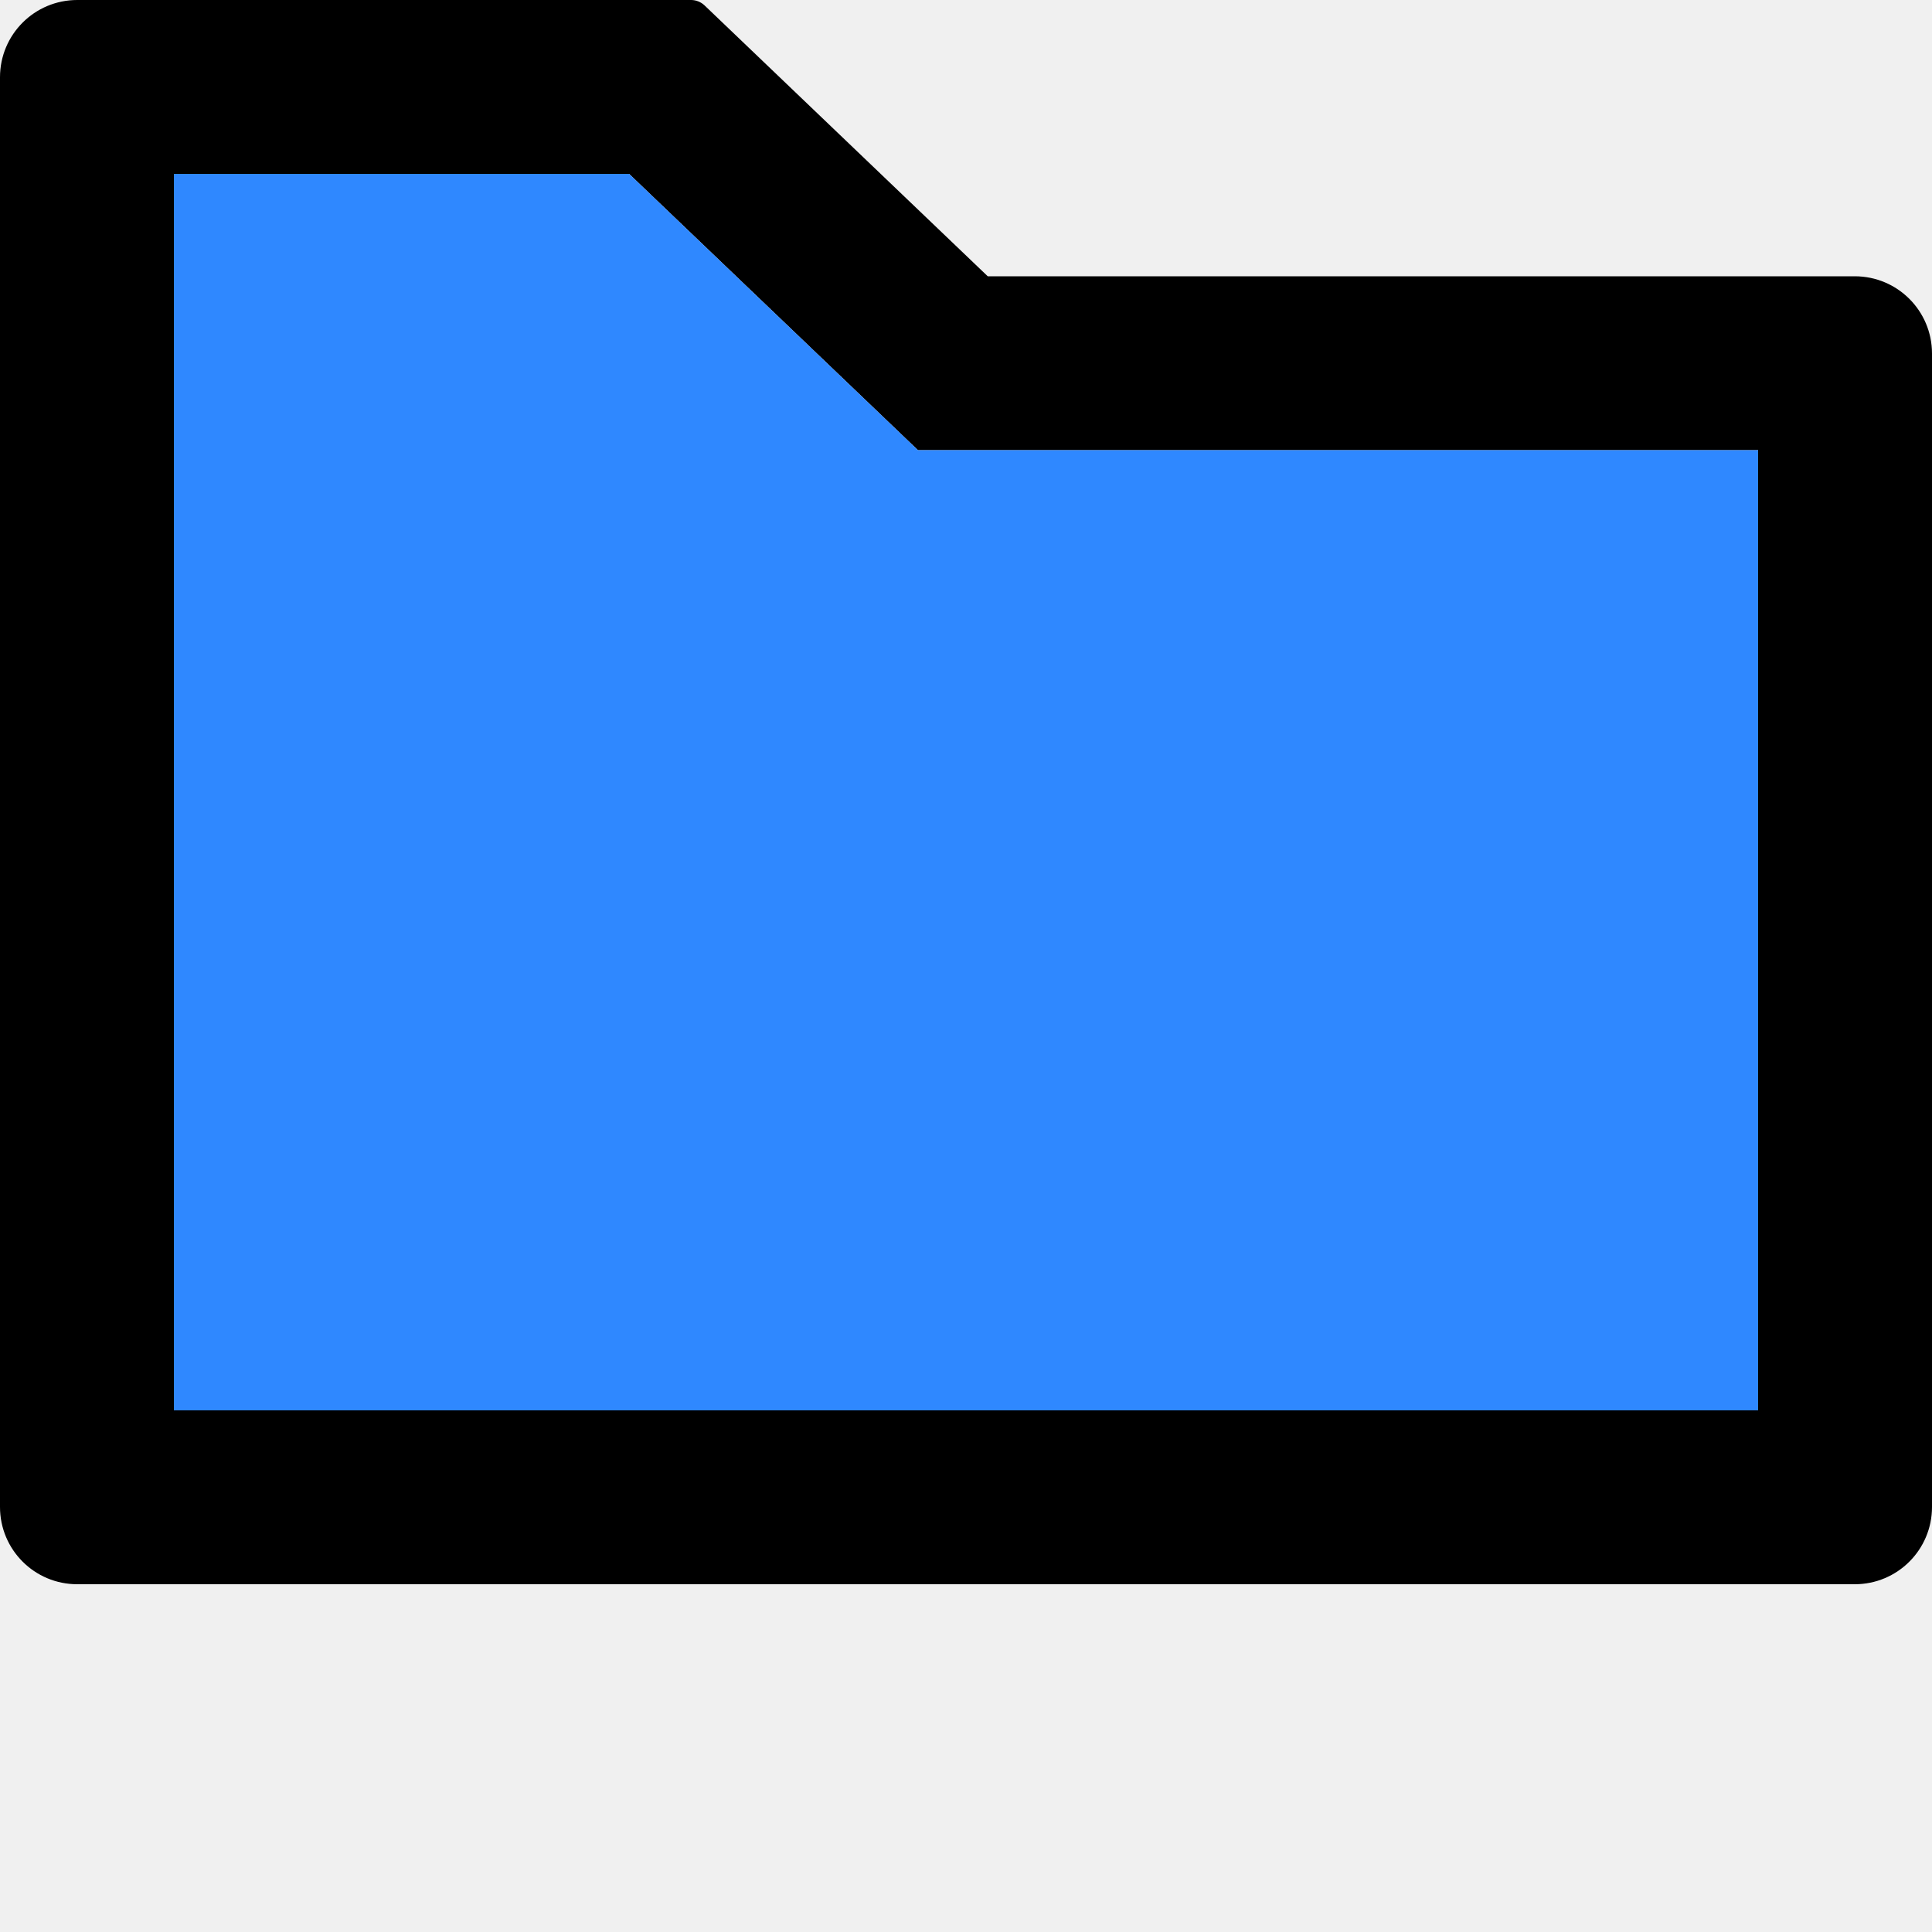
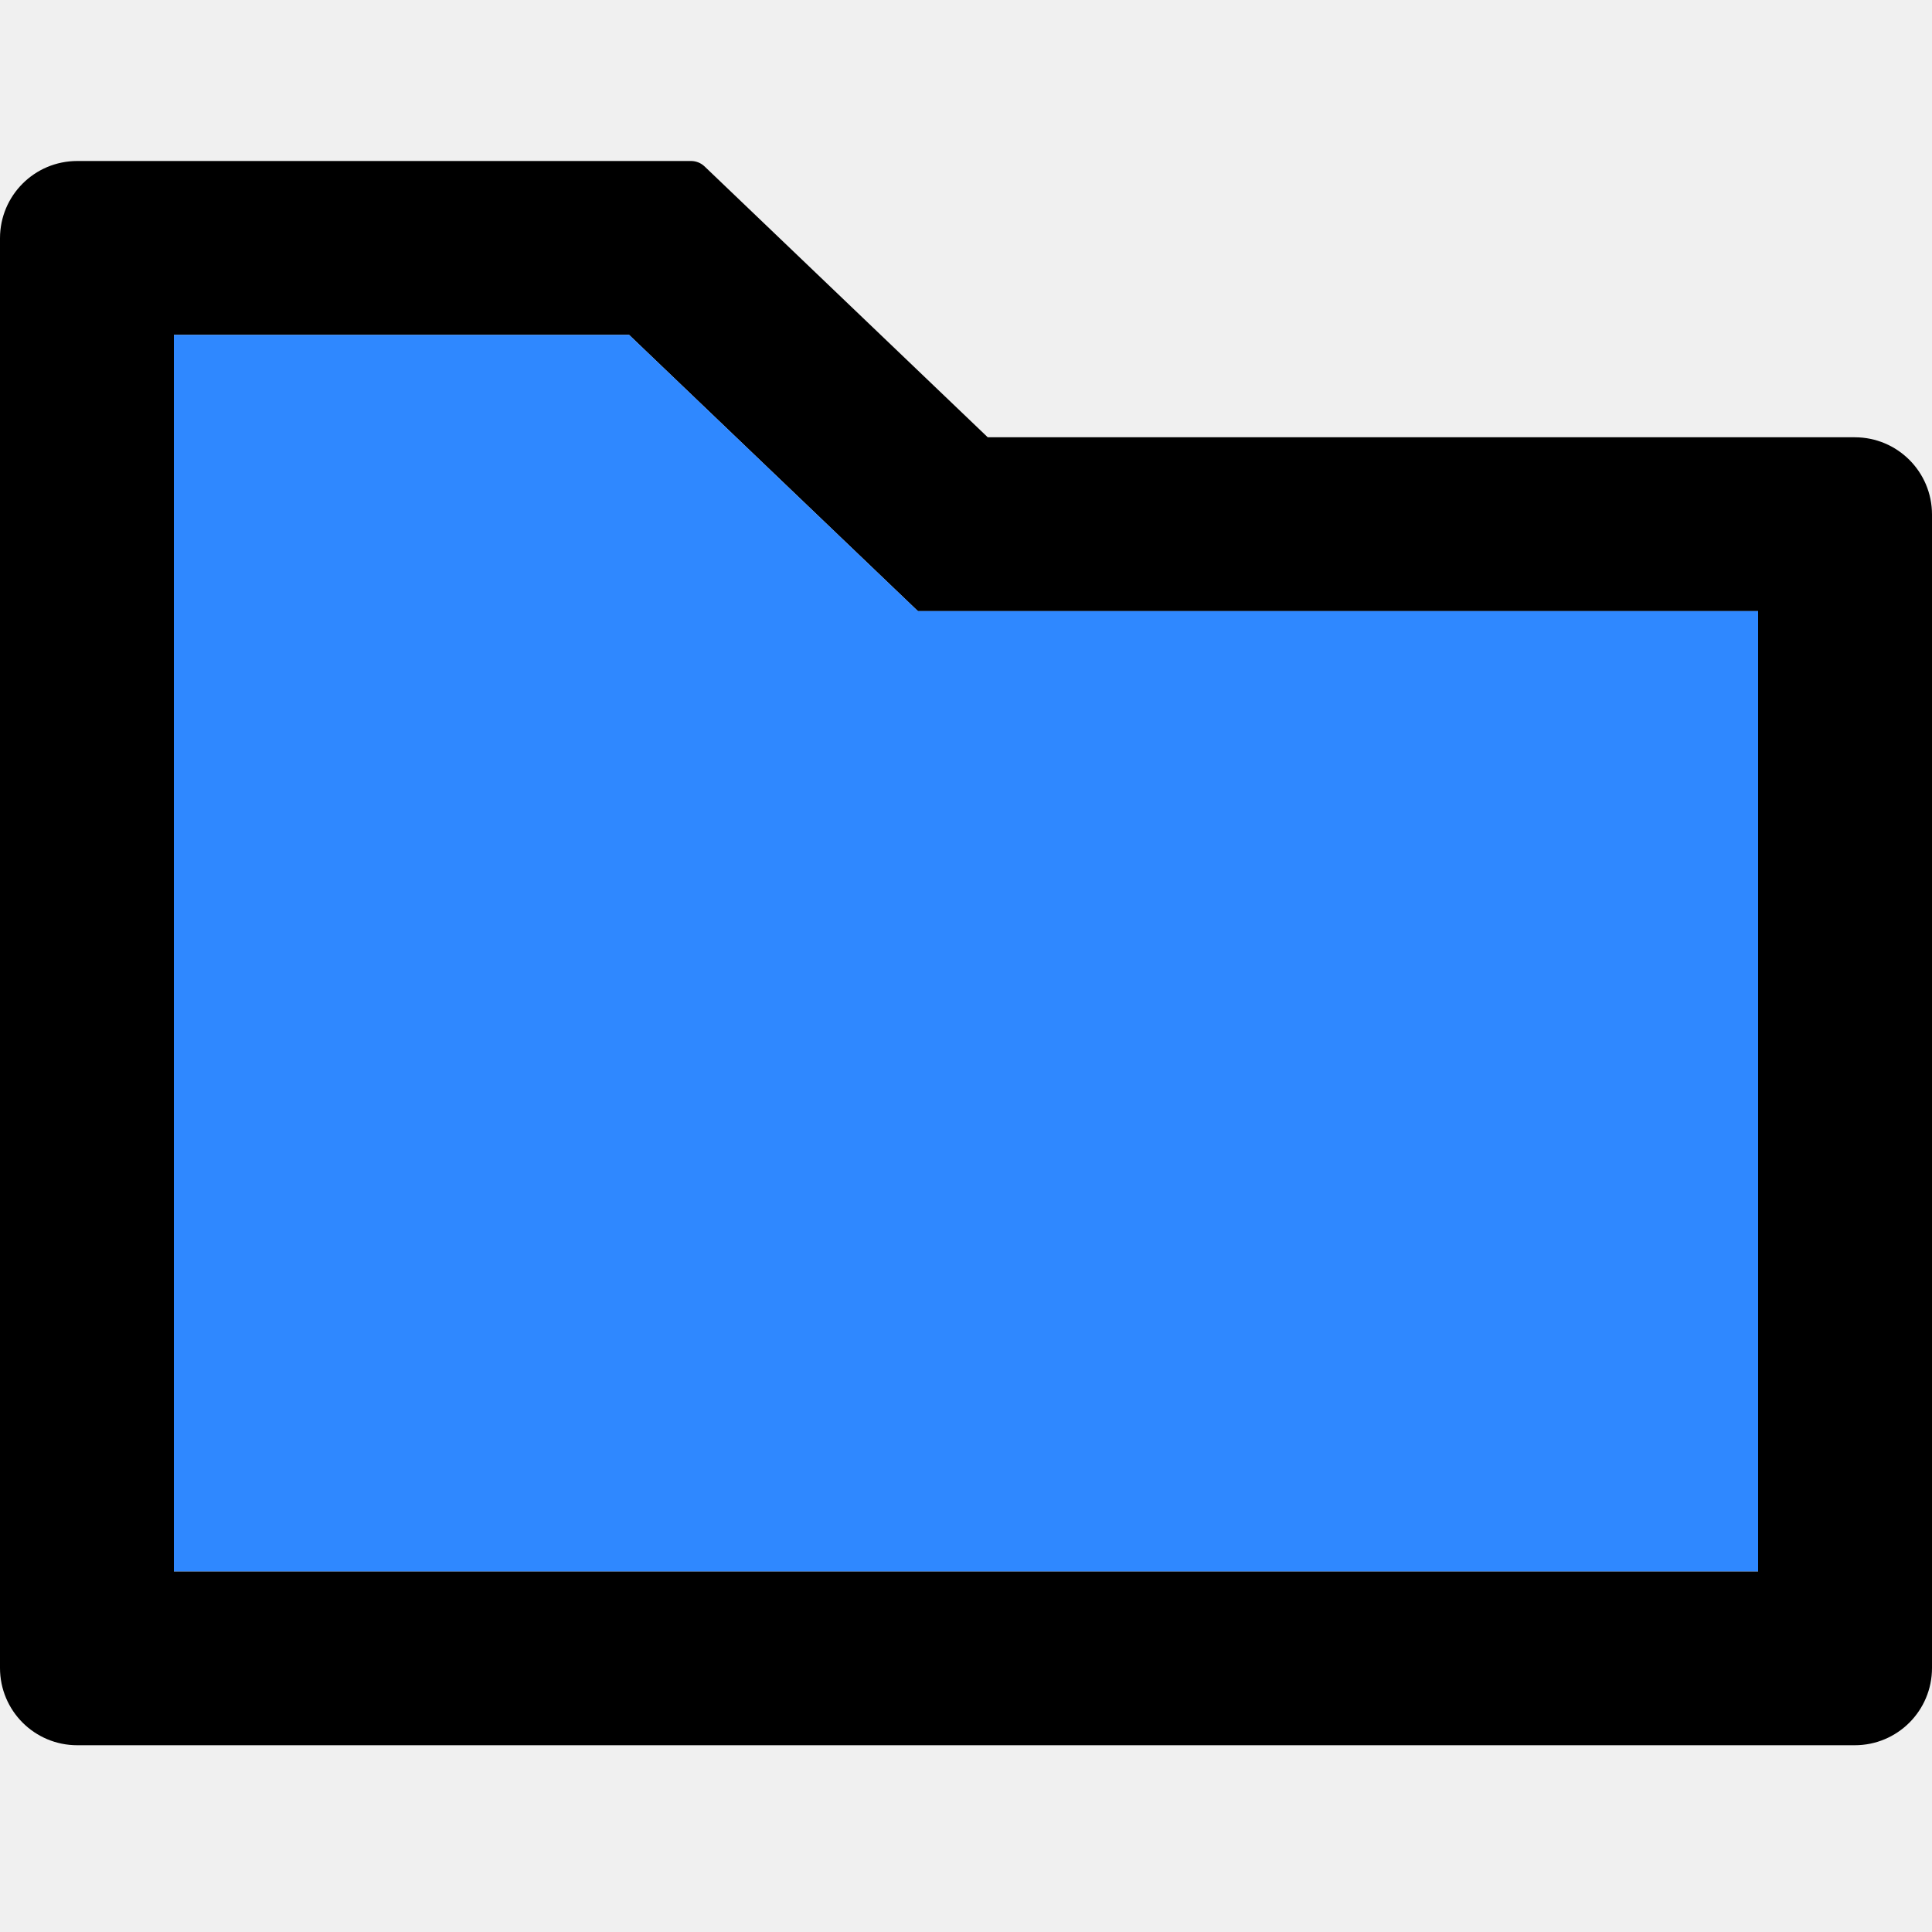
<svg xmlns="http://www.w3.org/2000/svg" width="48" height="48" viewBox="0 0 48 48" fill="none">
  <rect width="48" height="48" fill="white" fill-opacity="0.01" />
-   <path d="M46.08,6.864 L24.54,6.864 L17.502,0.132 C17.412,0.048 17.295,0.001 17.172,0 L1.92,0 C0.858,0 0,0.858 0,1.92 L0,37.44 C0,38.502 0.858,39.36 1.92,39.36 L46.08,39.36 C47.142,39.36 48,38.502 48,37.44 L48,8.784 C48,7.722 47.142,6.864 46.08,6.864 Z M43.68,35.04 L4.32,35.04 L4.32,4.32 L15.63,4.32 L22.806,11.184 L43.68,11.184 L43.68,35.04 Z" fill="#000" />
-   <polygon fill="#2F88FF" points="15.63 4.32 4.32 4.32 4.32 35.04 43.68 35.04 43.68 11.184 22.806 11.184" />
+   <path d="M46.08,10.864 L24.54,10.864 L17.502,4.132 C17.412,4.048 17.295,4.001 17.172,4 L1.92,4 C0.858,4 0,4.858 0,5.92 L0,41.44 C0,42.502 0.858,43.36 1.92,43.36 L46.08,43.36 C47.142,43.36 48,42.502 48,41.44 L48,12.784 C48,11.722 47.142,10.864 46.08,10.864 Z M43.68,39.04 L4.32,39.04 L4.32,8.32 L15.63,8.32 L22.806,15.184 L43.68,15.184 L43.68,39.04 Z" fill="#000" />
+   <polygon fill="#2F88FF" points="15.63 8.32 4.32 8.32 4.32 39.04 43.68 39.04 43.68 15.184 22.806 15.184" />
</svg>
